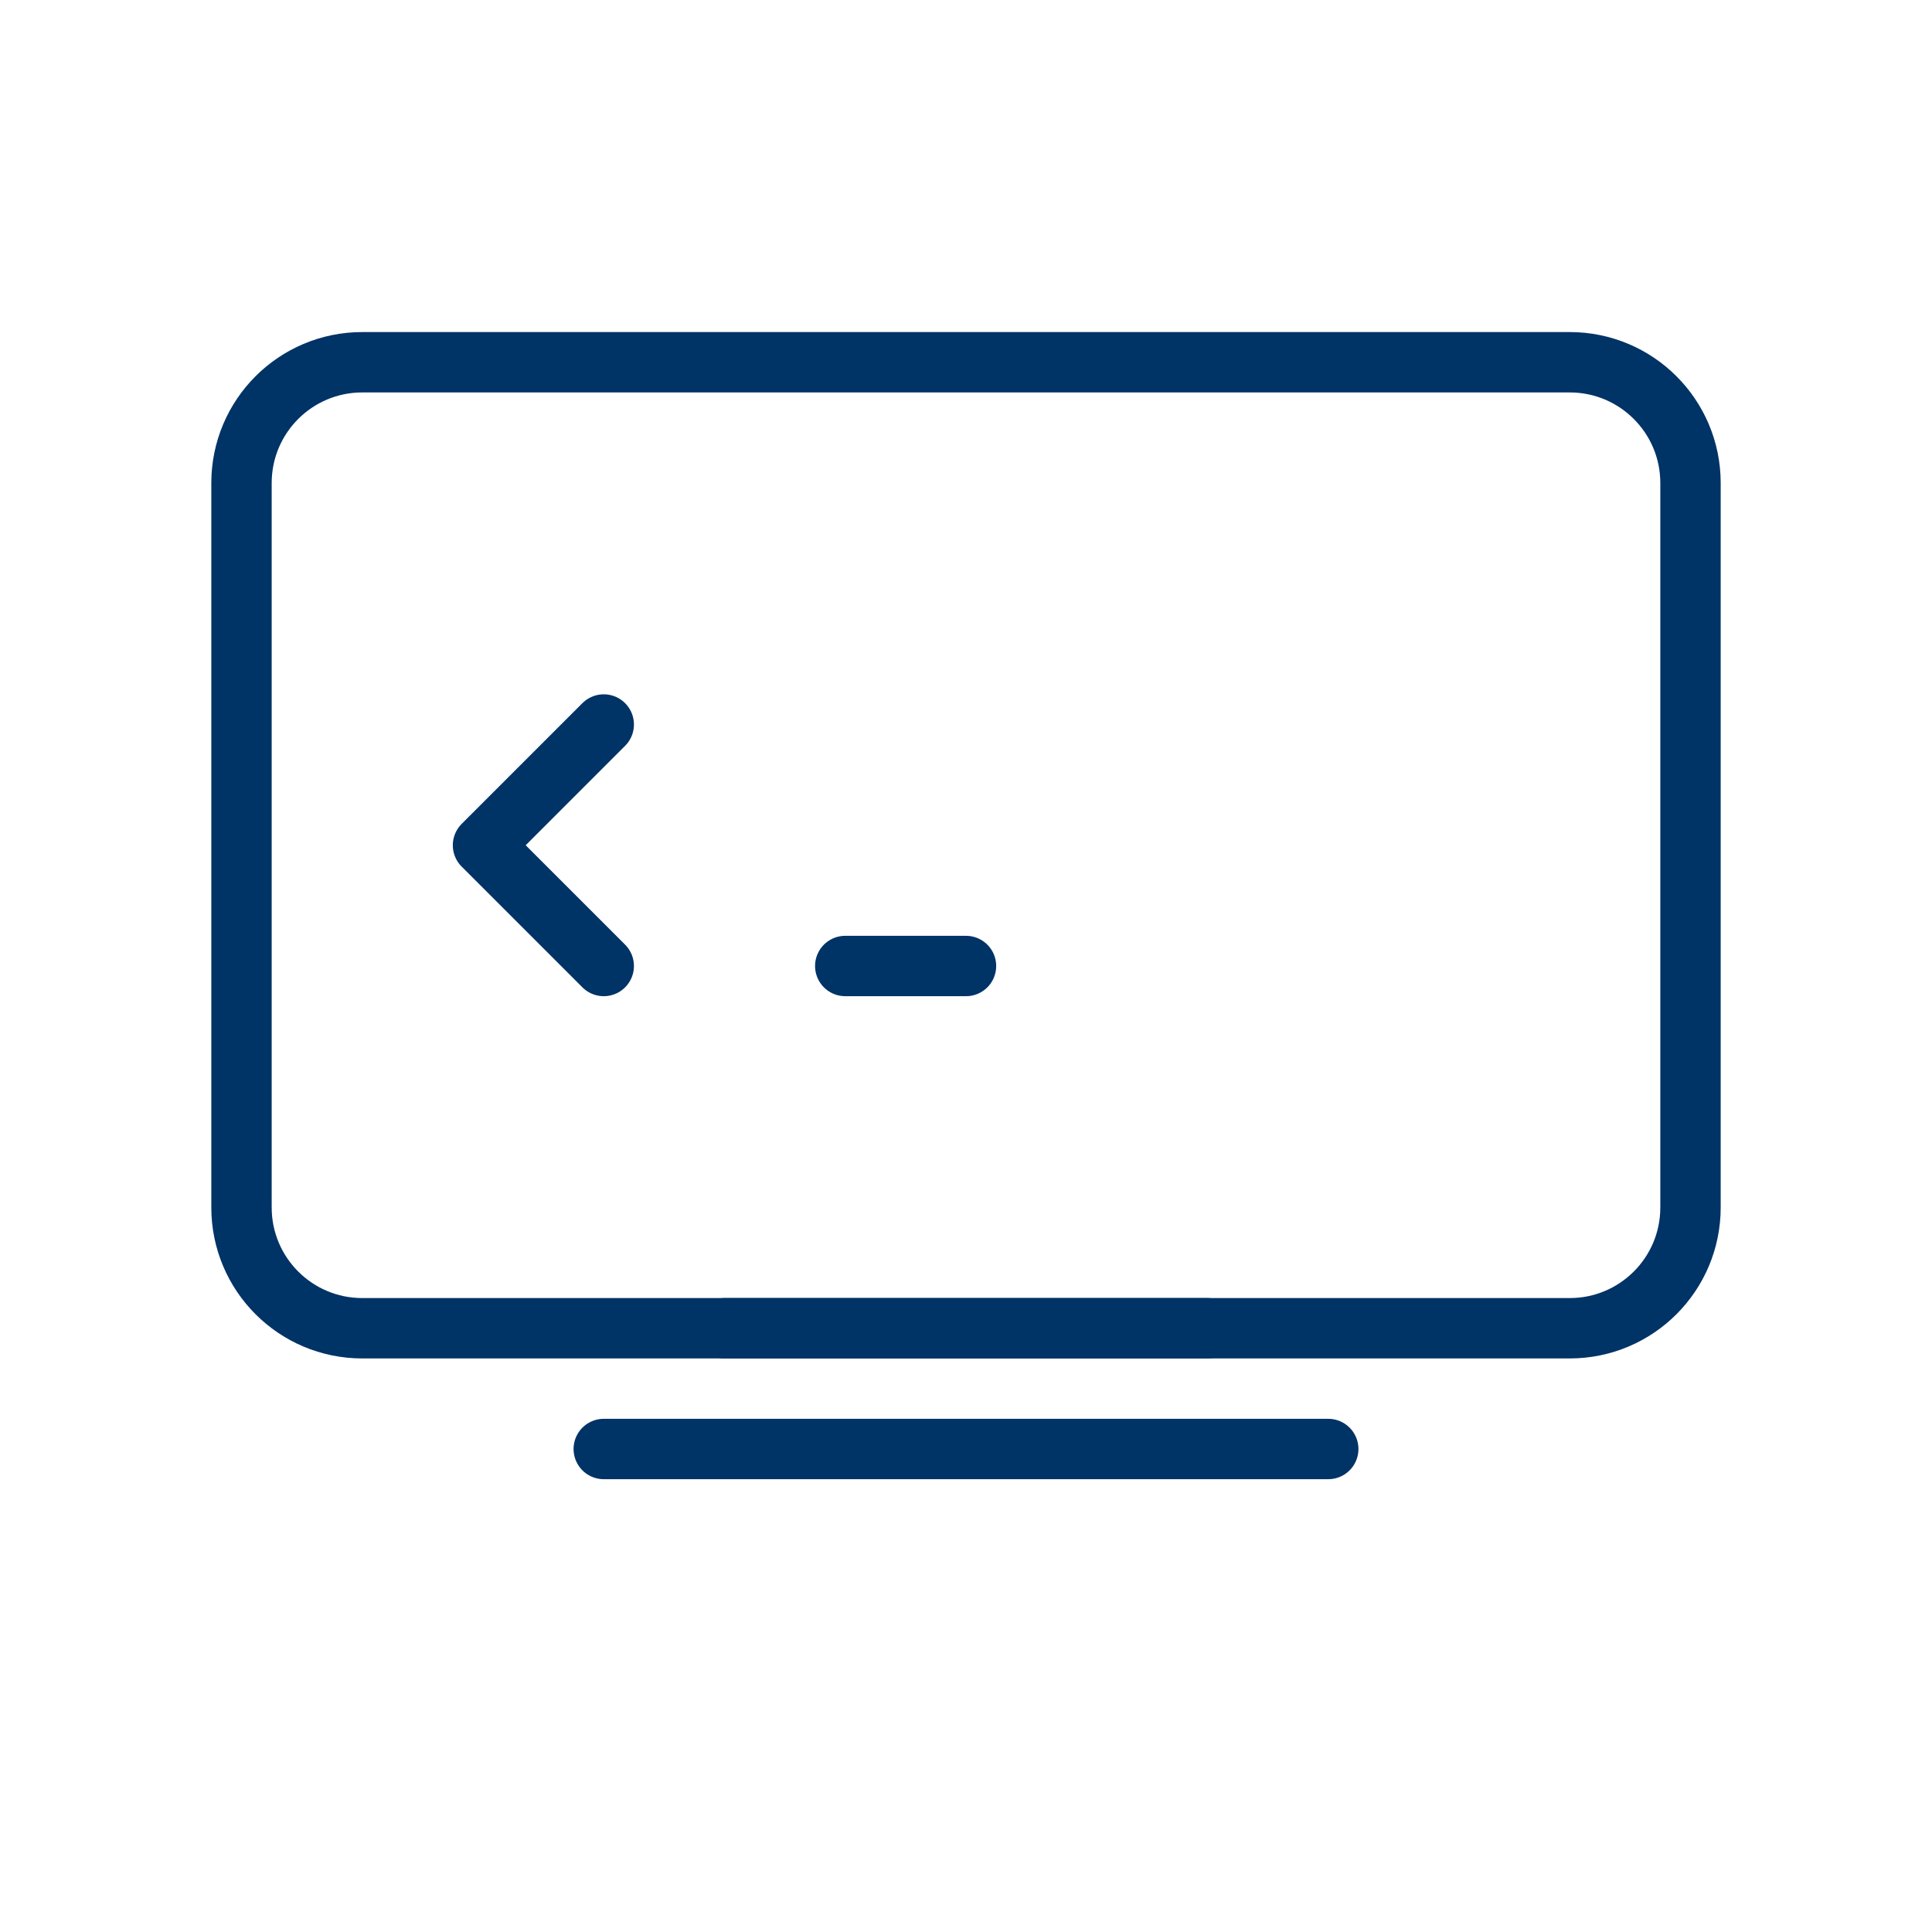
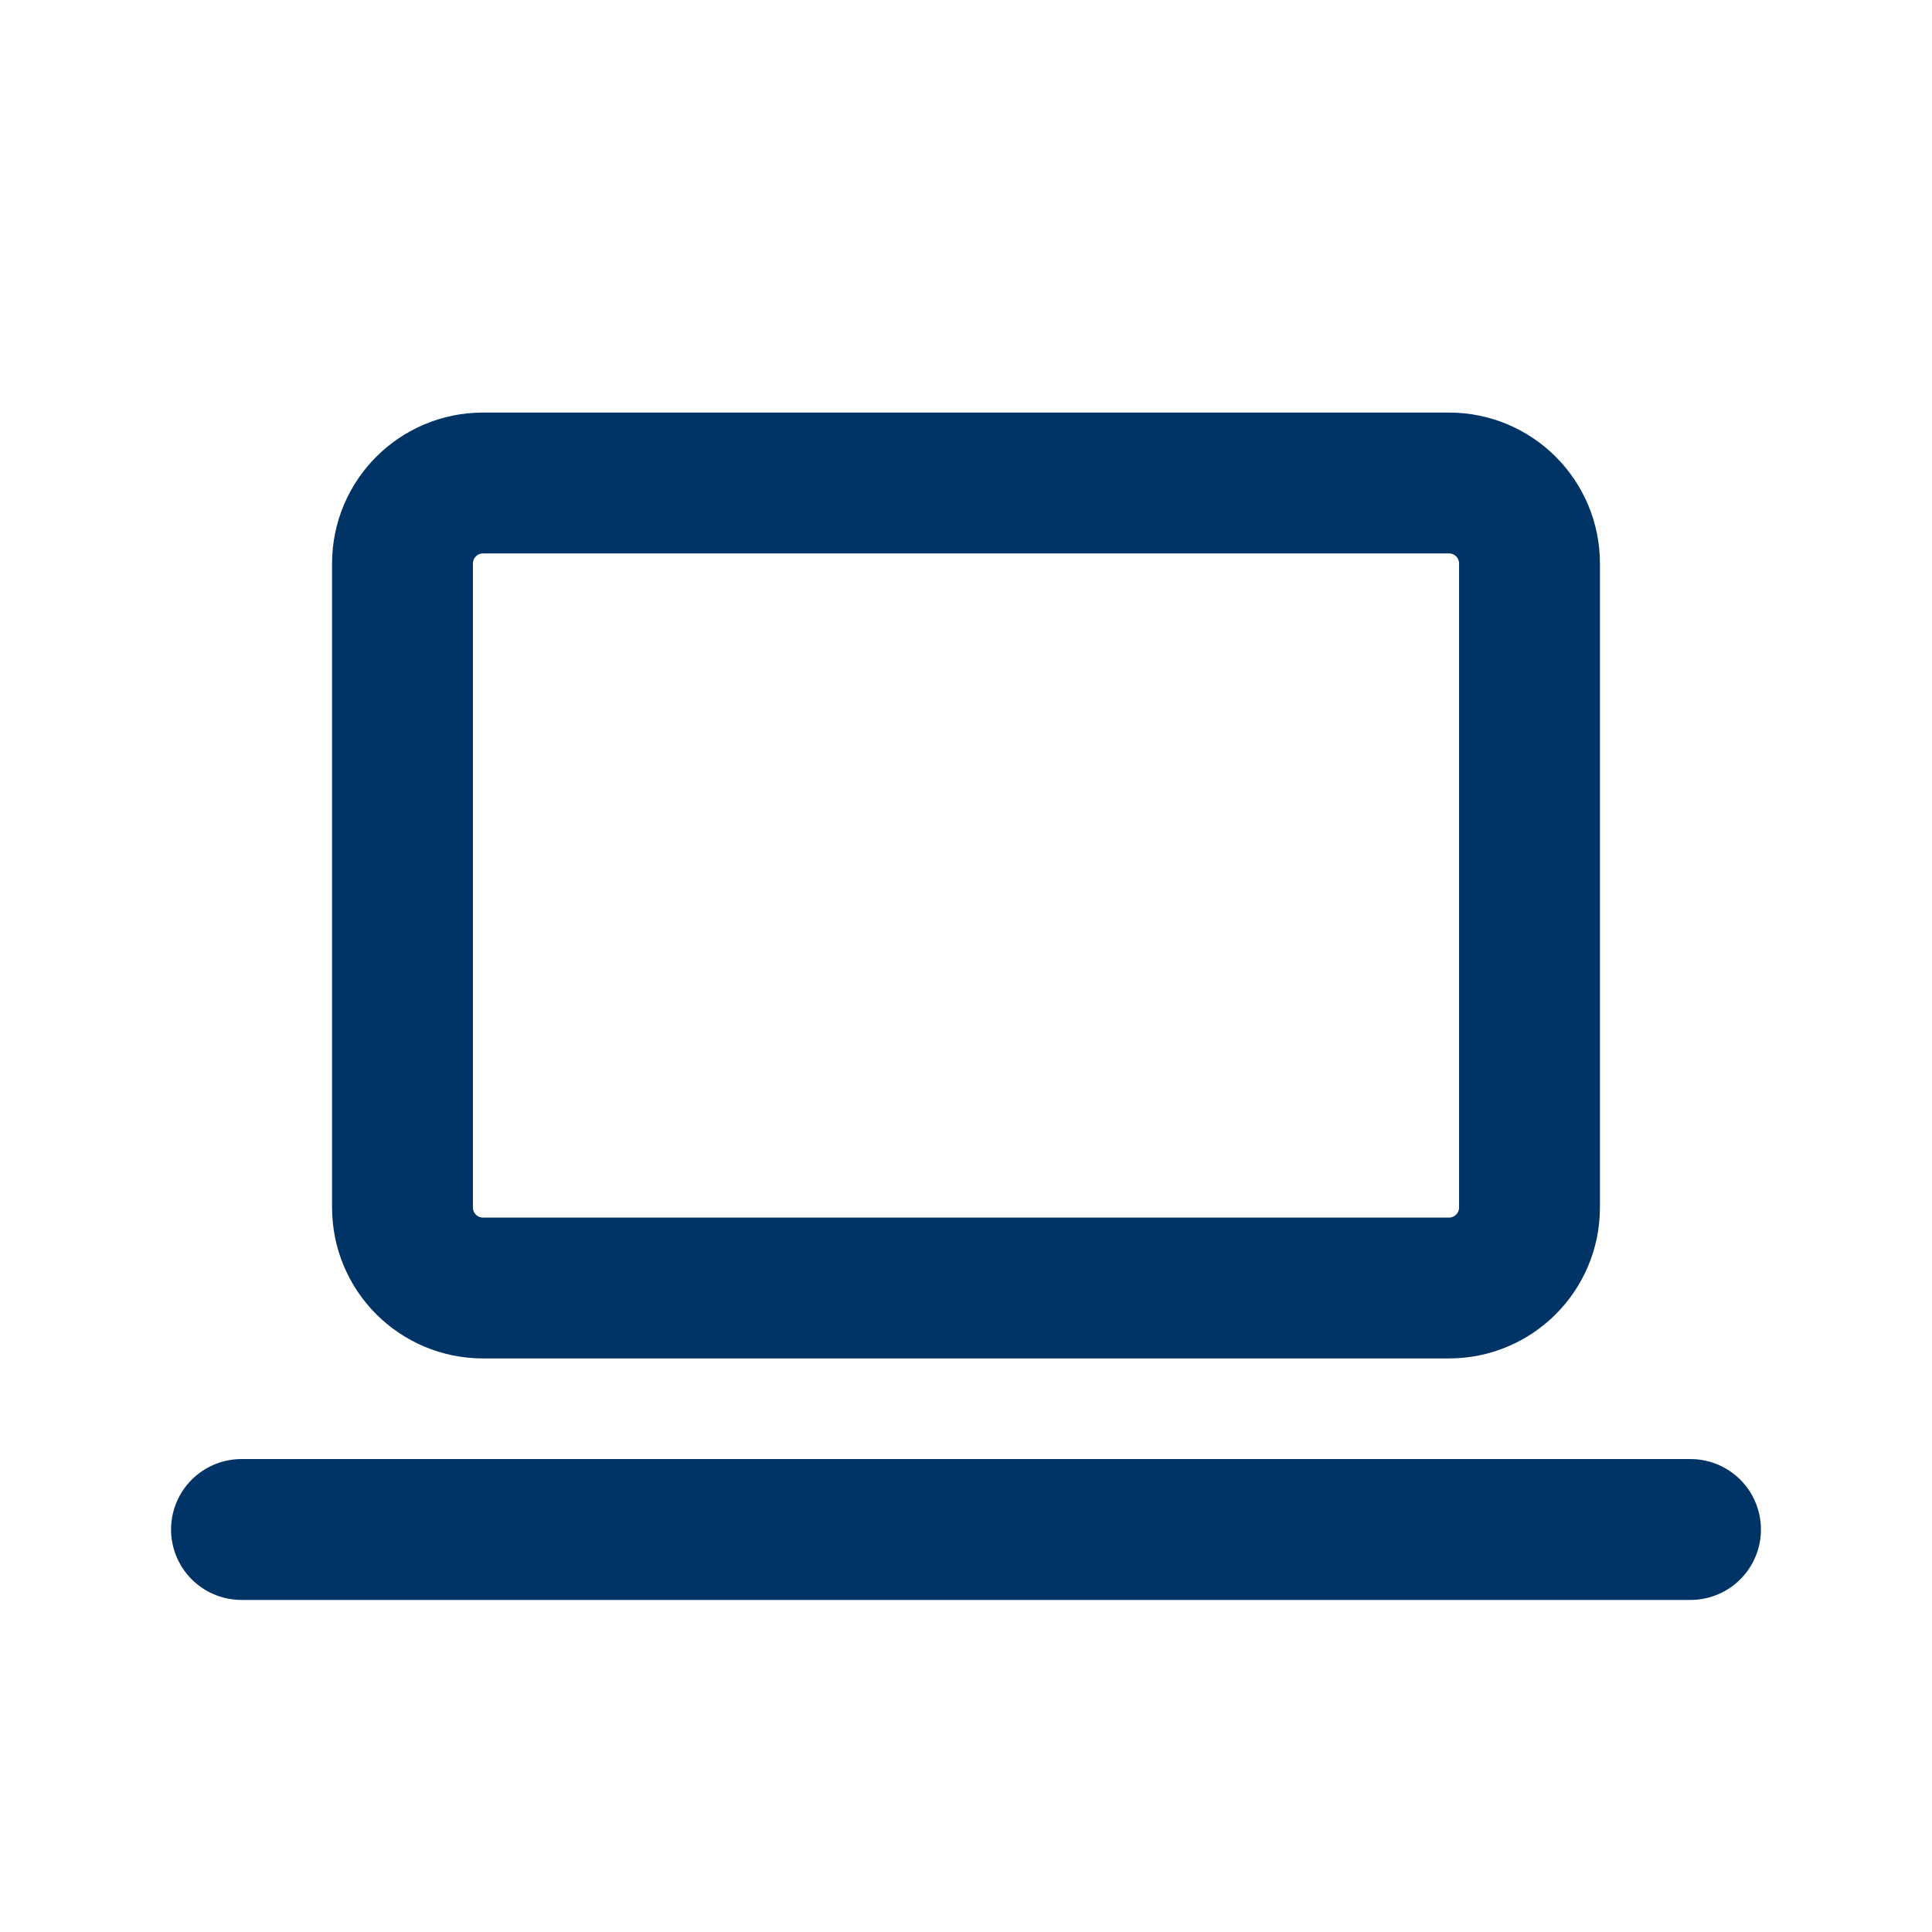
- <svg xmlns="http://www.w3.org/2000/svg" viewBox="0 0 64 64" fill="none" stroke="#003366" stroke-width="2" stroke-linecap="round" stroke-linejoin="round">
-   <rect x="8" y="12" width="48" height="32" rx="4" />
-   <path d="M20 24l-4 4 4 4" />
-   <path d="M28 32h4" />
-   <path d="M24 44h16" />
-   <path d="M20 48h24" />
+ <svg xmlns="http://www.w3.org/2000/svg" viewBox="0 0 24 24" fill="none" stroke="#003366" stroke-width="1.75" stroke-linecap="round" stroke-linejoin="round">
+   <path d="M3 19l18 0" />
+   <path d="M5 7a1 1 0 0 1 1 -1h12a1 1 0 0 1 1 1v8a1 1 0 0 1 -1 1h-12a1 1 0 0 1 -1 -1l0 -8" />
</svg>
